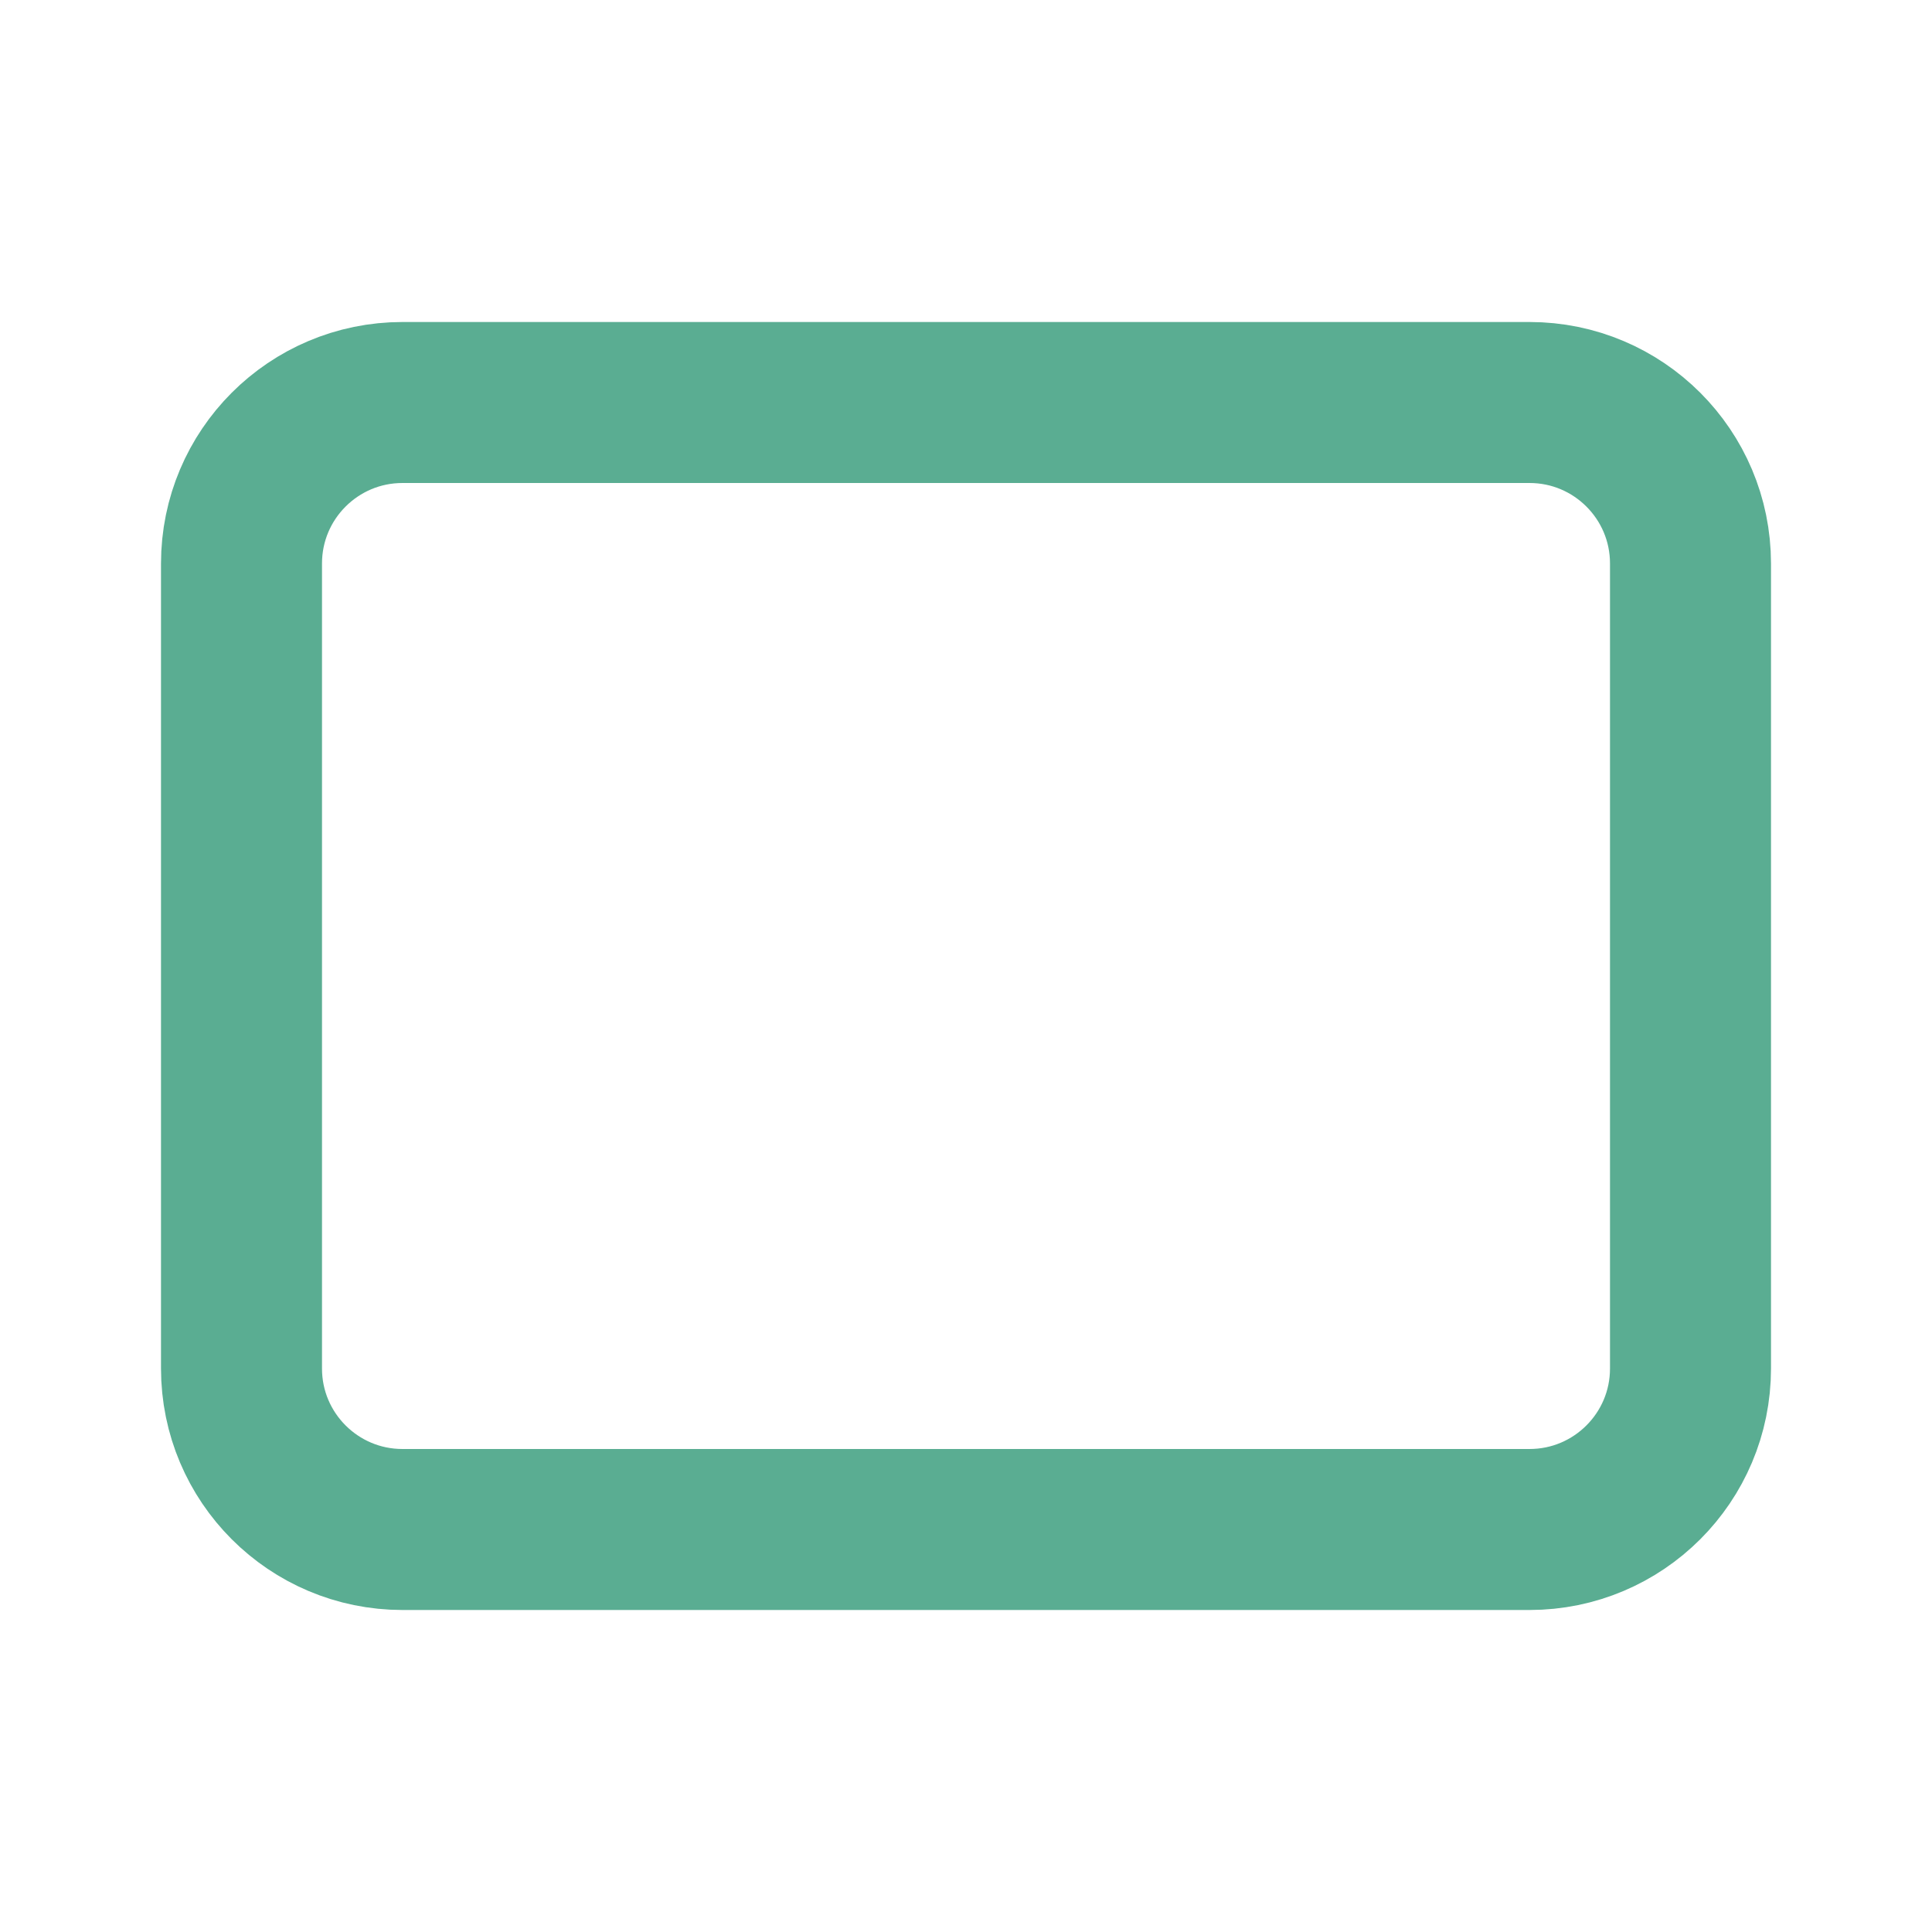
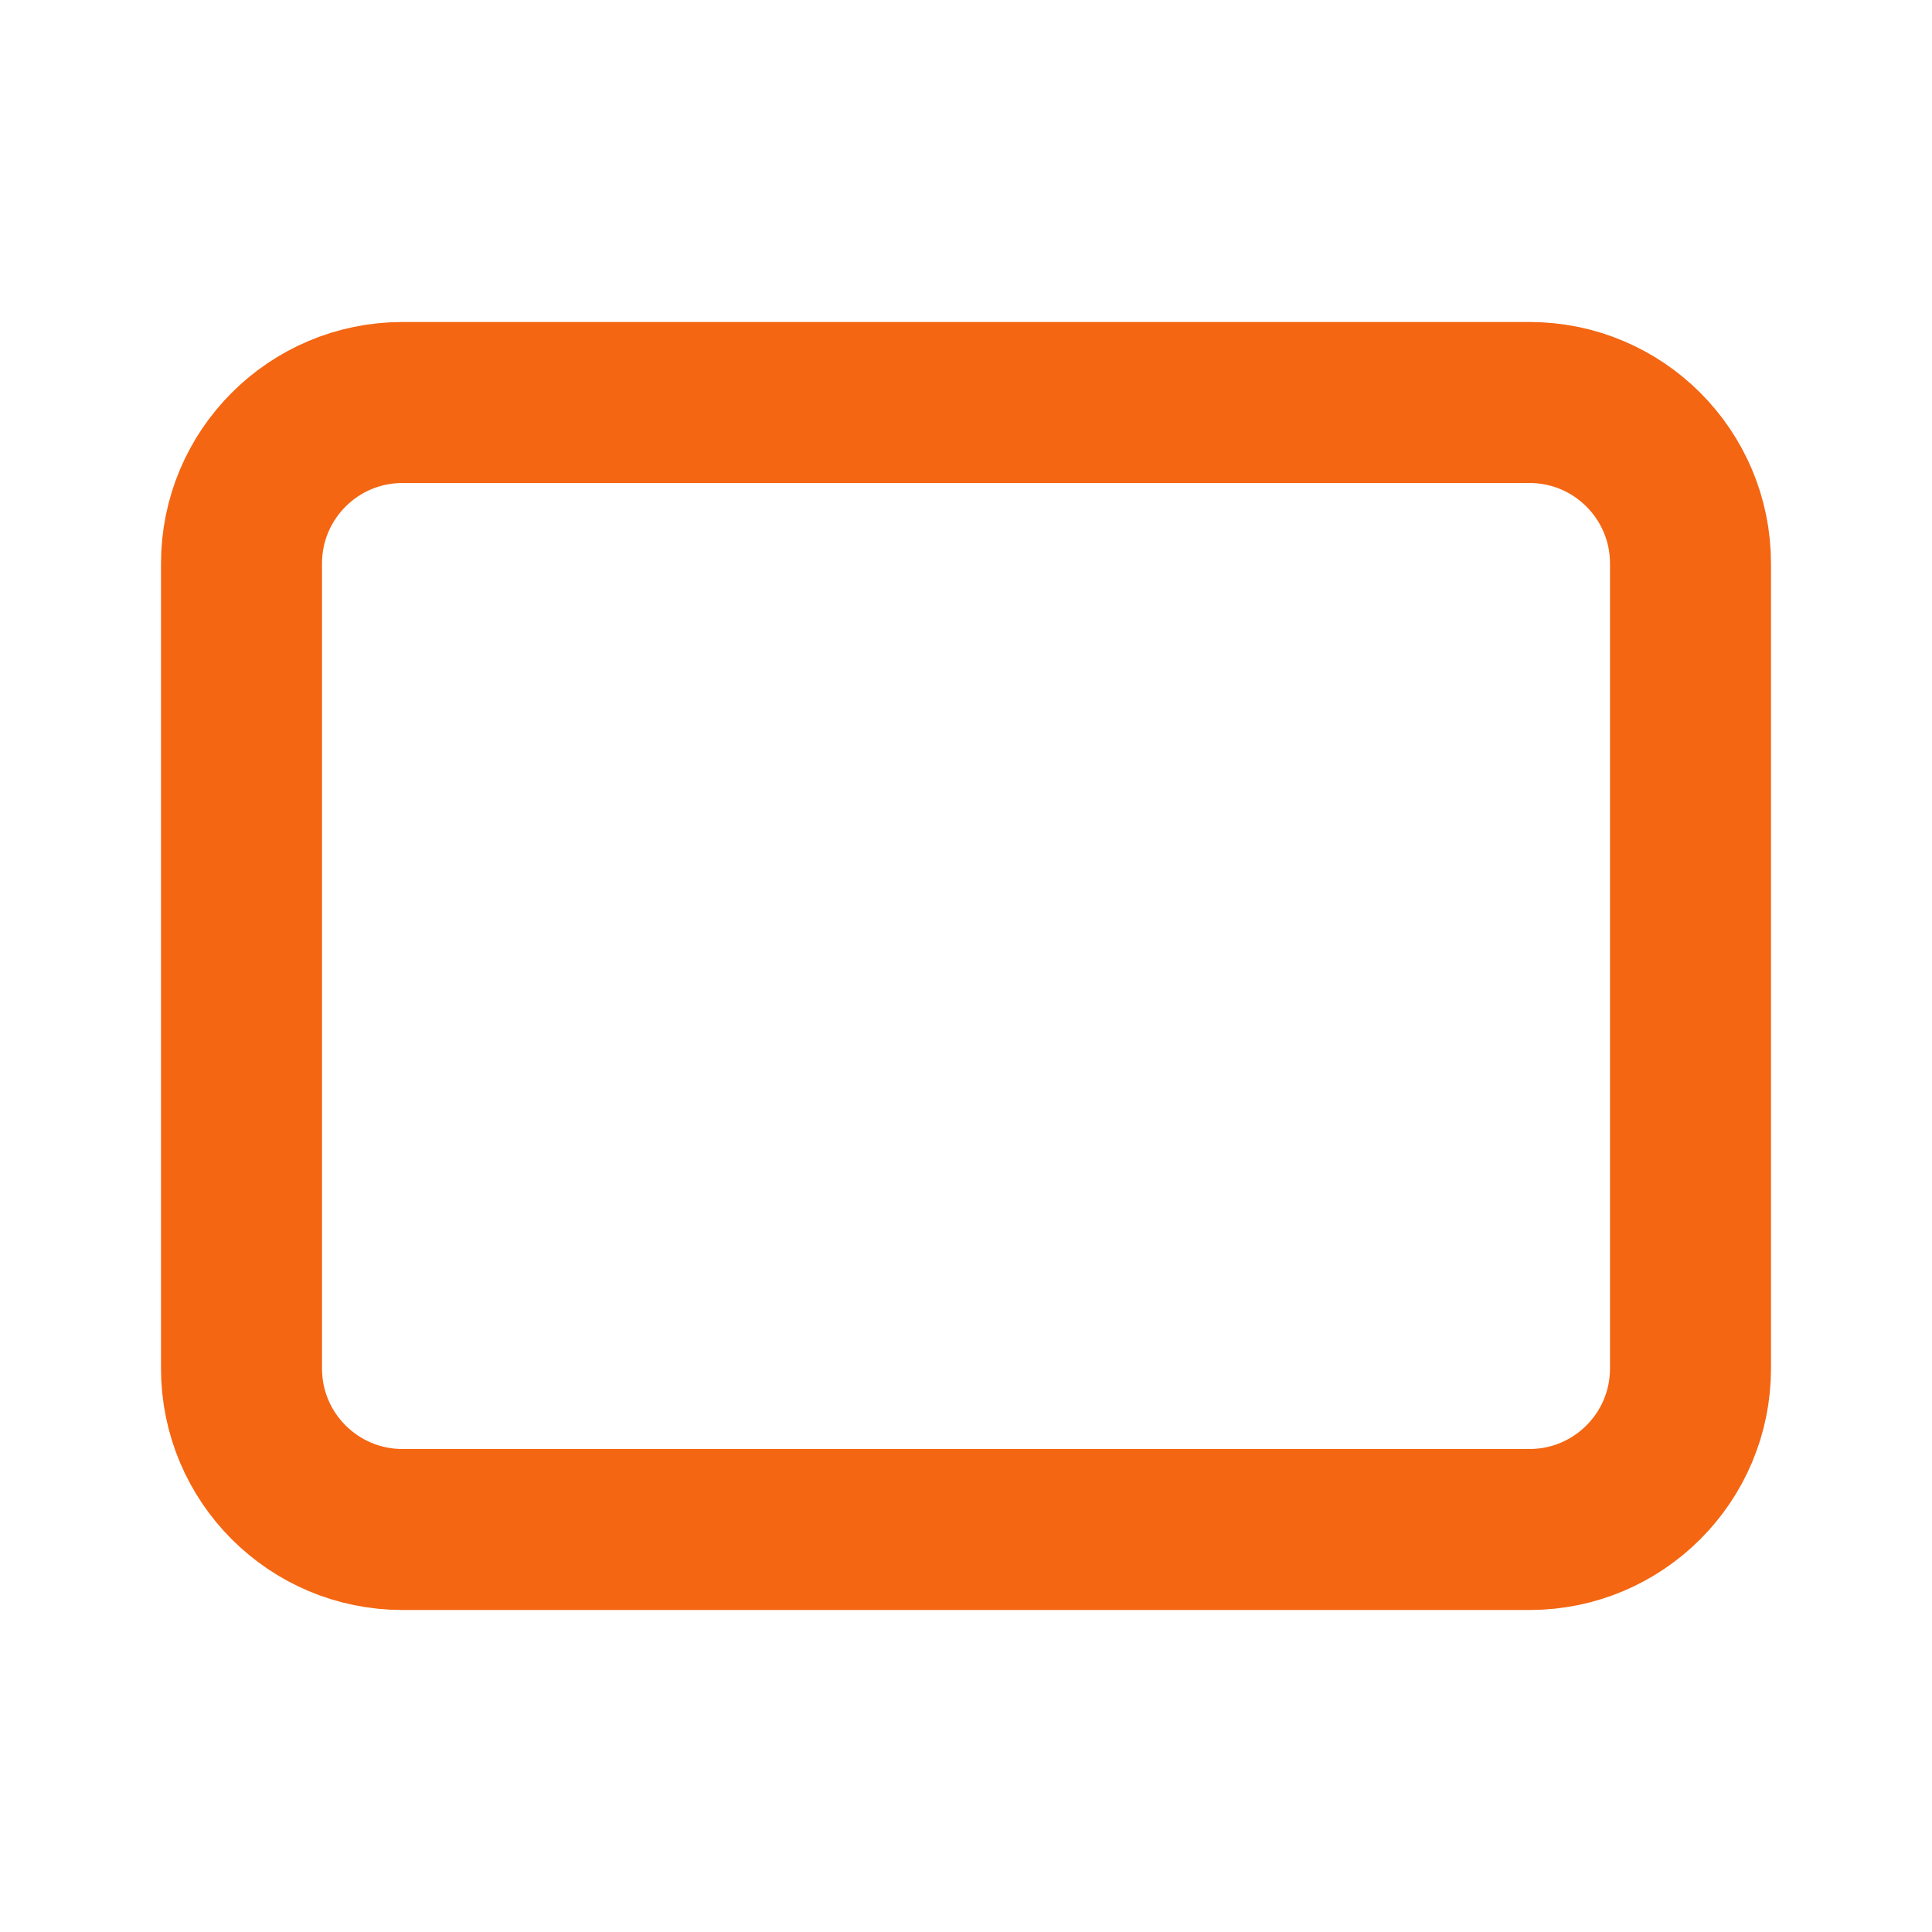
<svg xmlns="http://www.w3.org/2000/svg" width="800px" height="800px" viewBox="0 0 24 24" fill="none" stroke="#000000">
  <g id="SVGRepo_bgCarrier" stroke-width="0" />
  <g id="SVGRepo_tracerCarrier" stroke-linecap="round" stroke-linejoin="round" />
  <g id="SVGRepo_iconCarrier">
-     <rect x="3" y="5" width="18" height="14" rx="2" stroke="#5AAD92" stroke-width="2" stroke-linecap="round" stroke-linejoin="round" />
+     <rect x="3" y="5" width="18" height="14" rx="2" stroke="#F46612" stroke-width="2" stroke-linecap="round" stroke-linejoin="round" />
  </g>
</svg>
